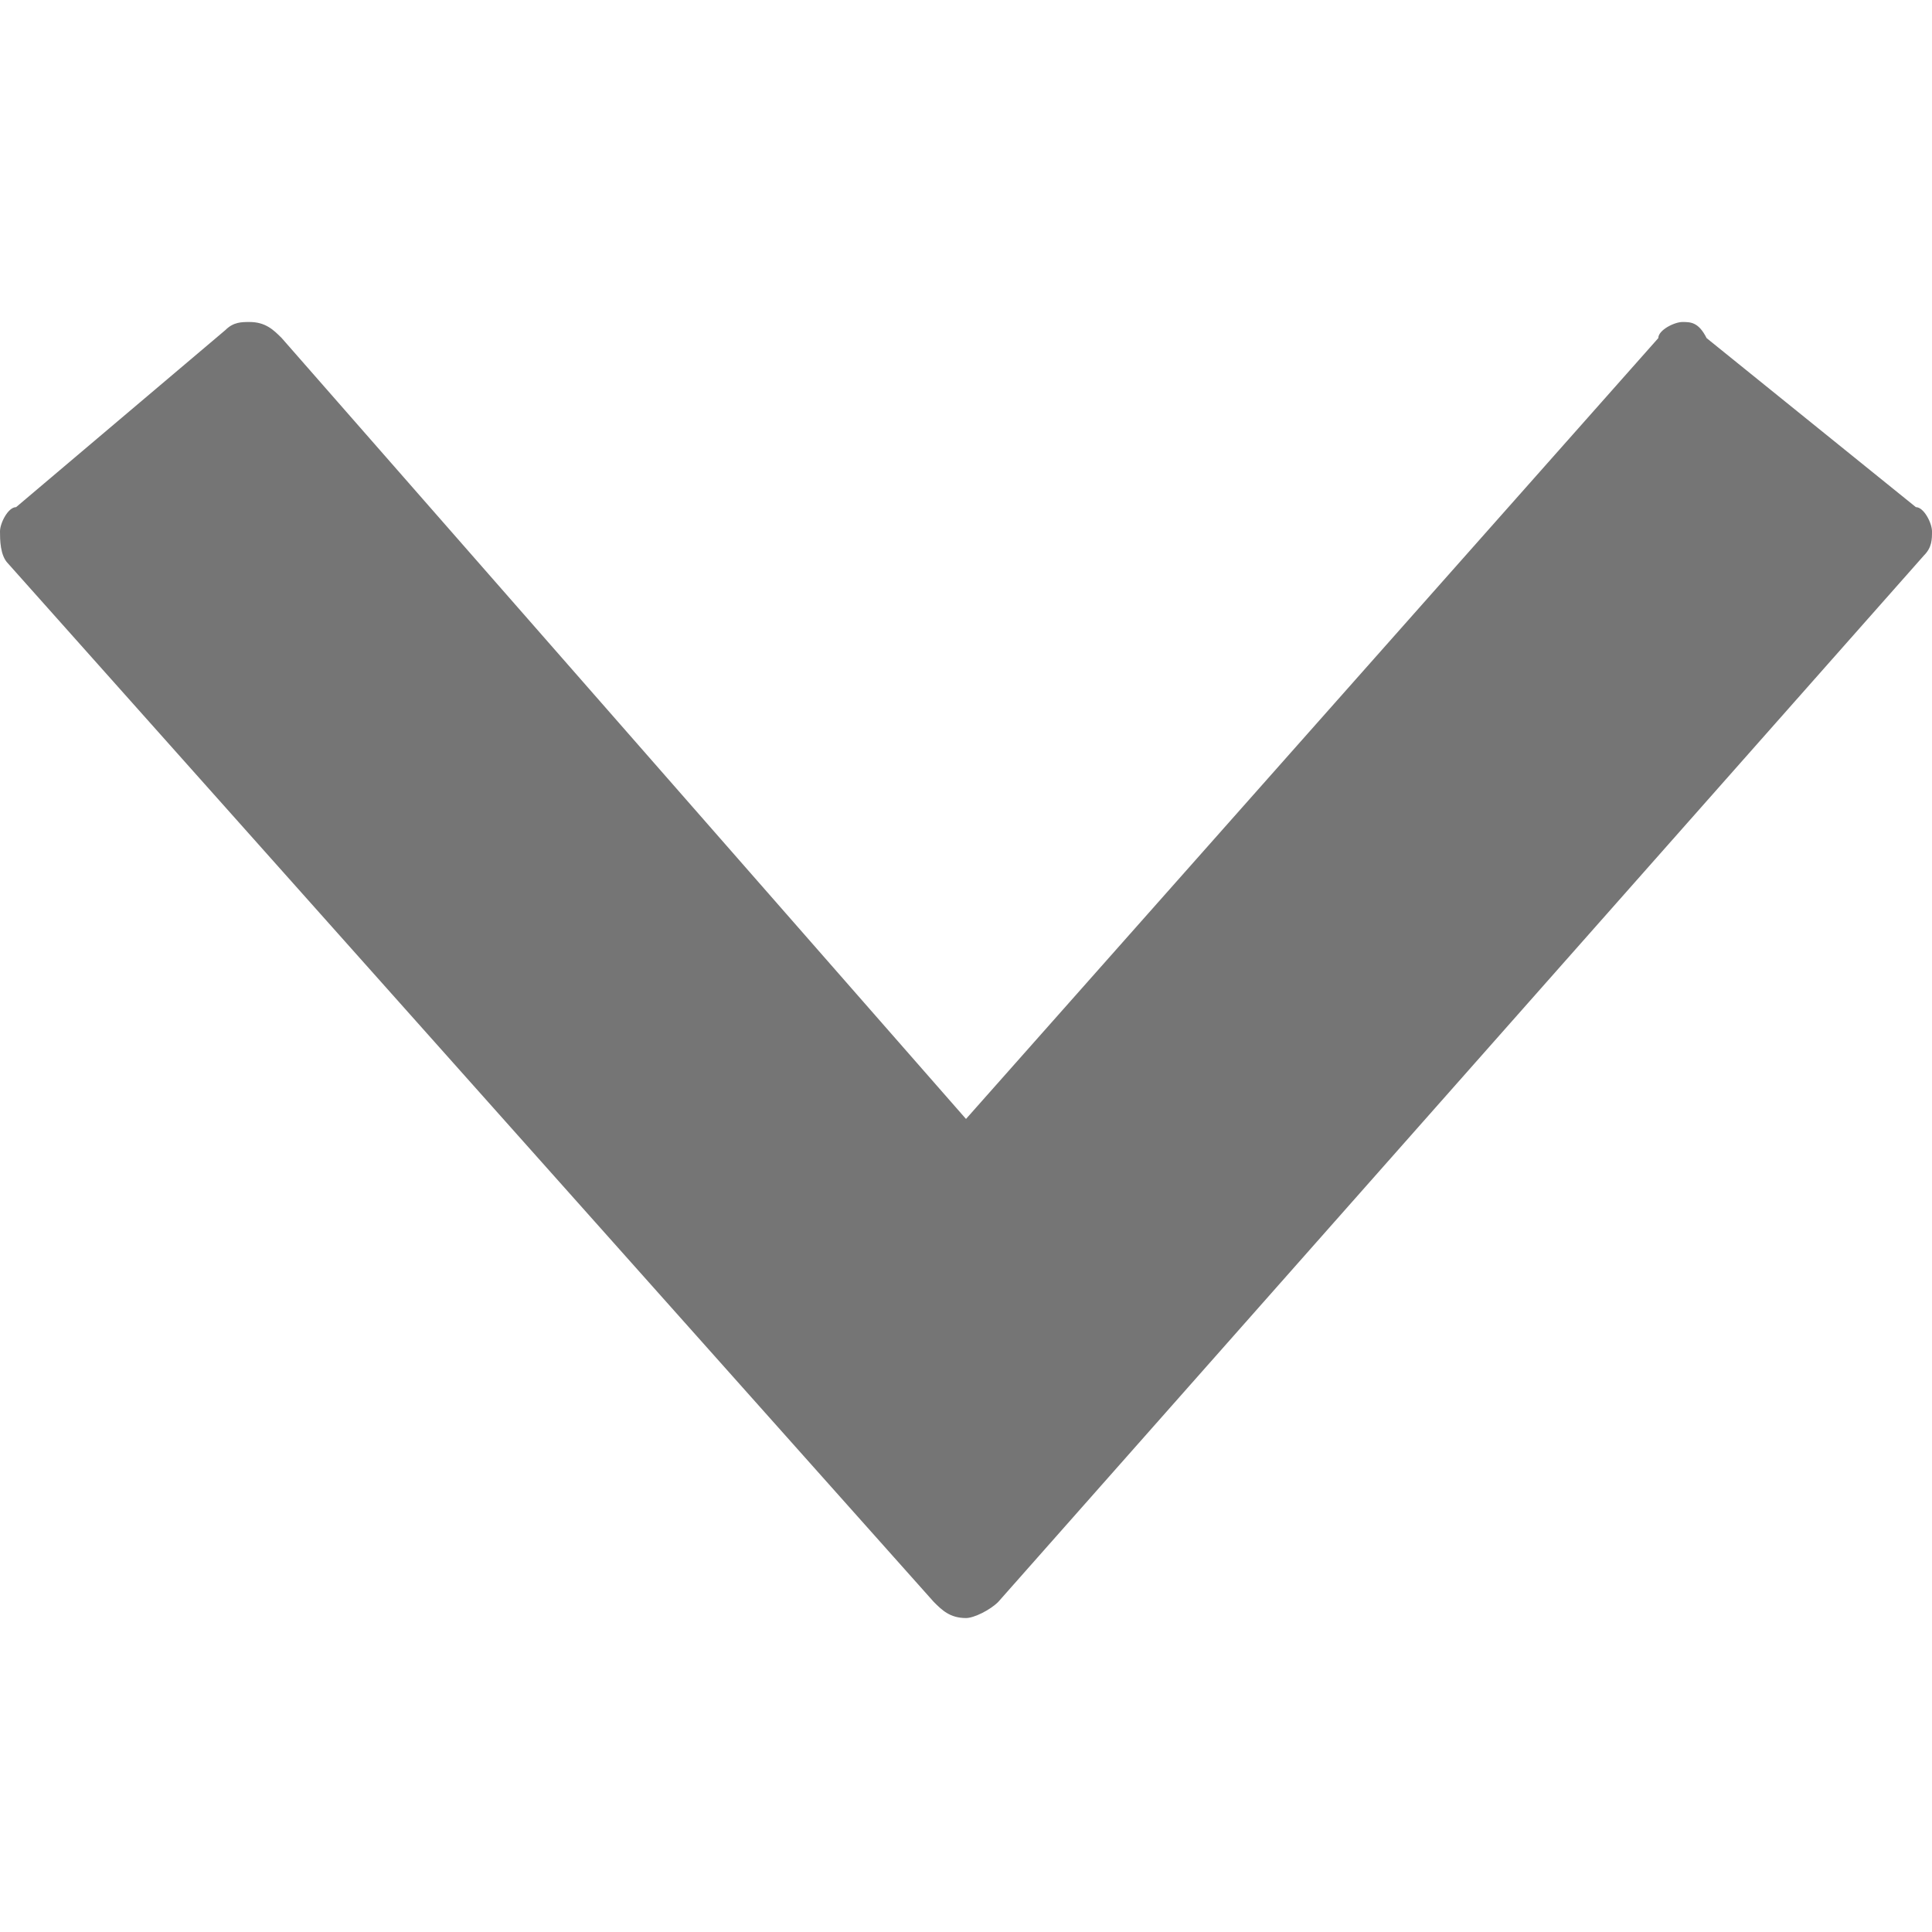
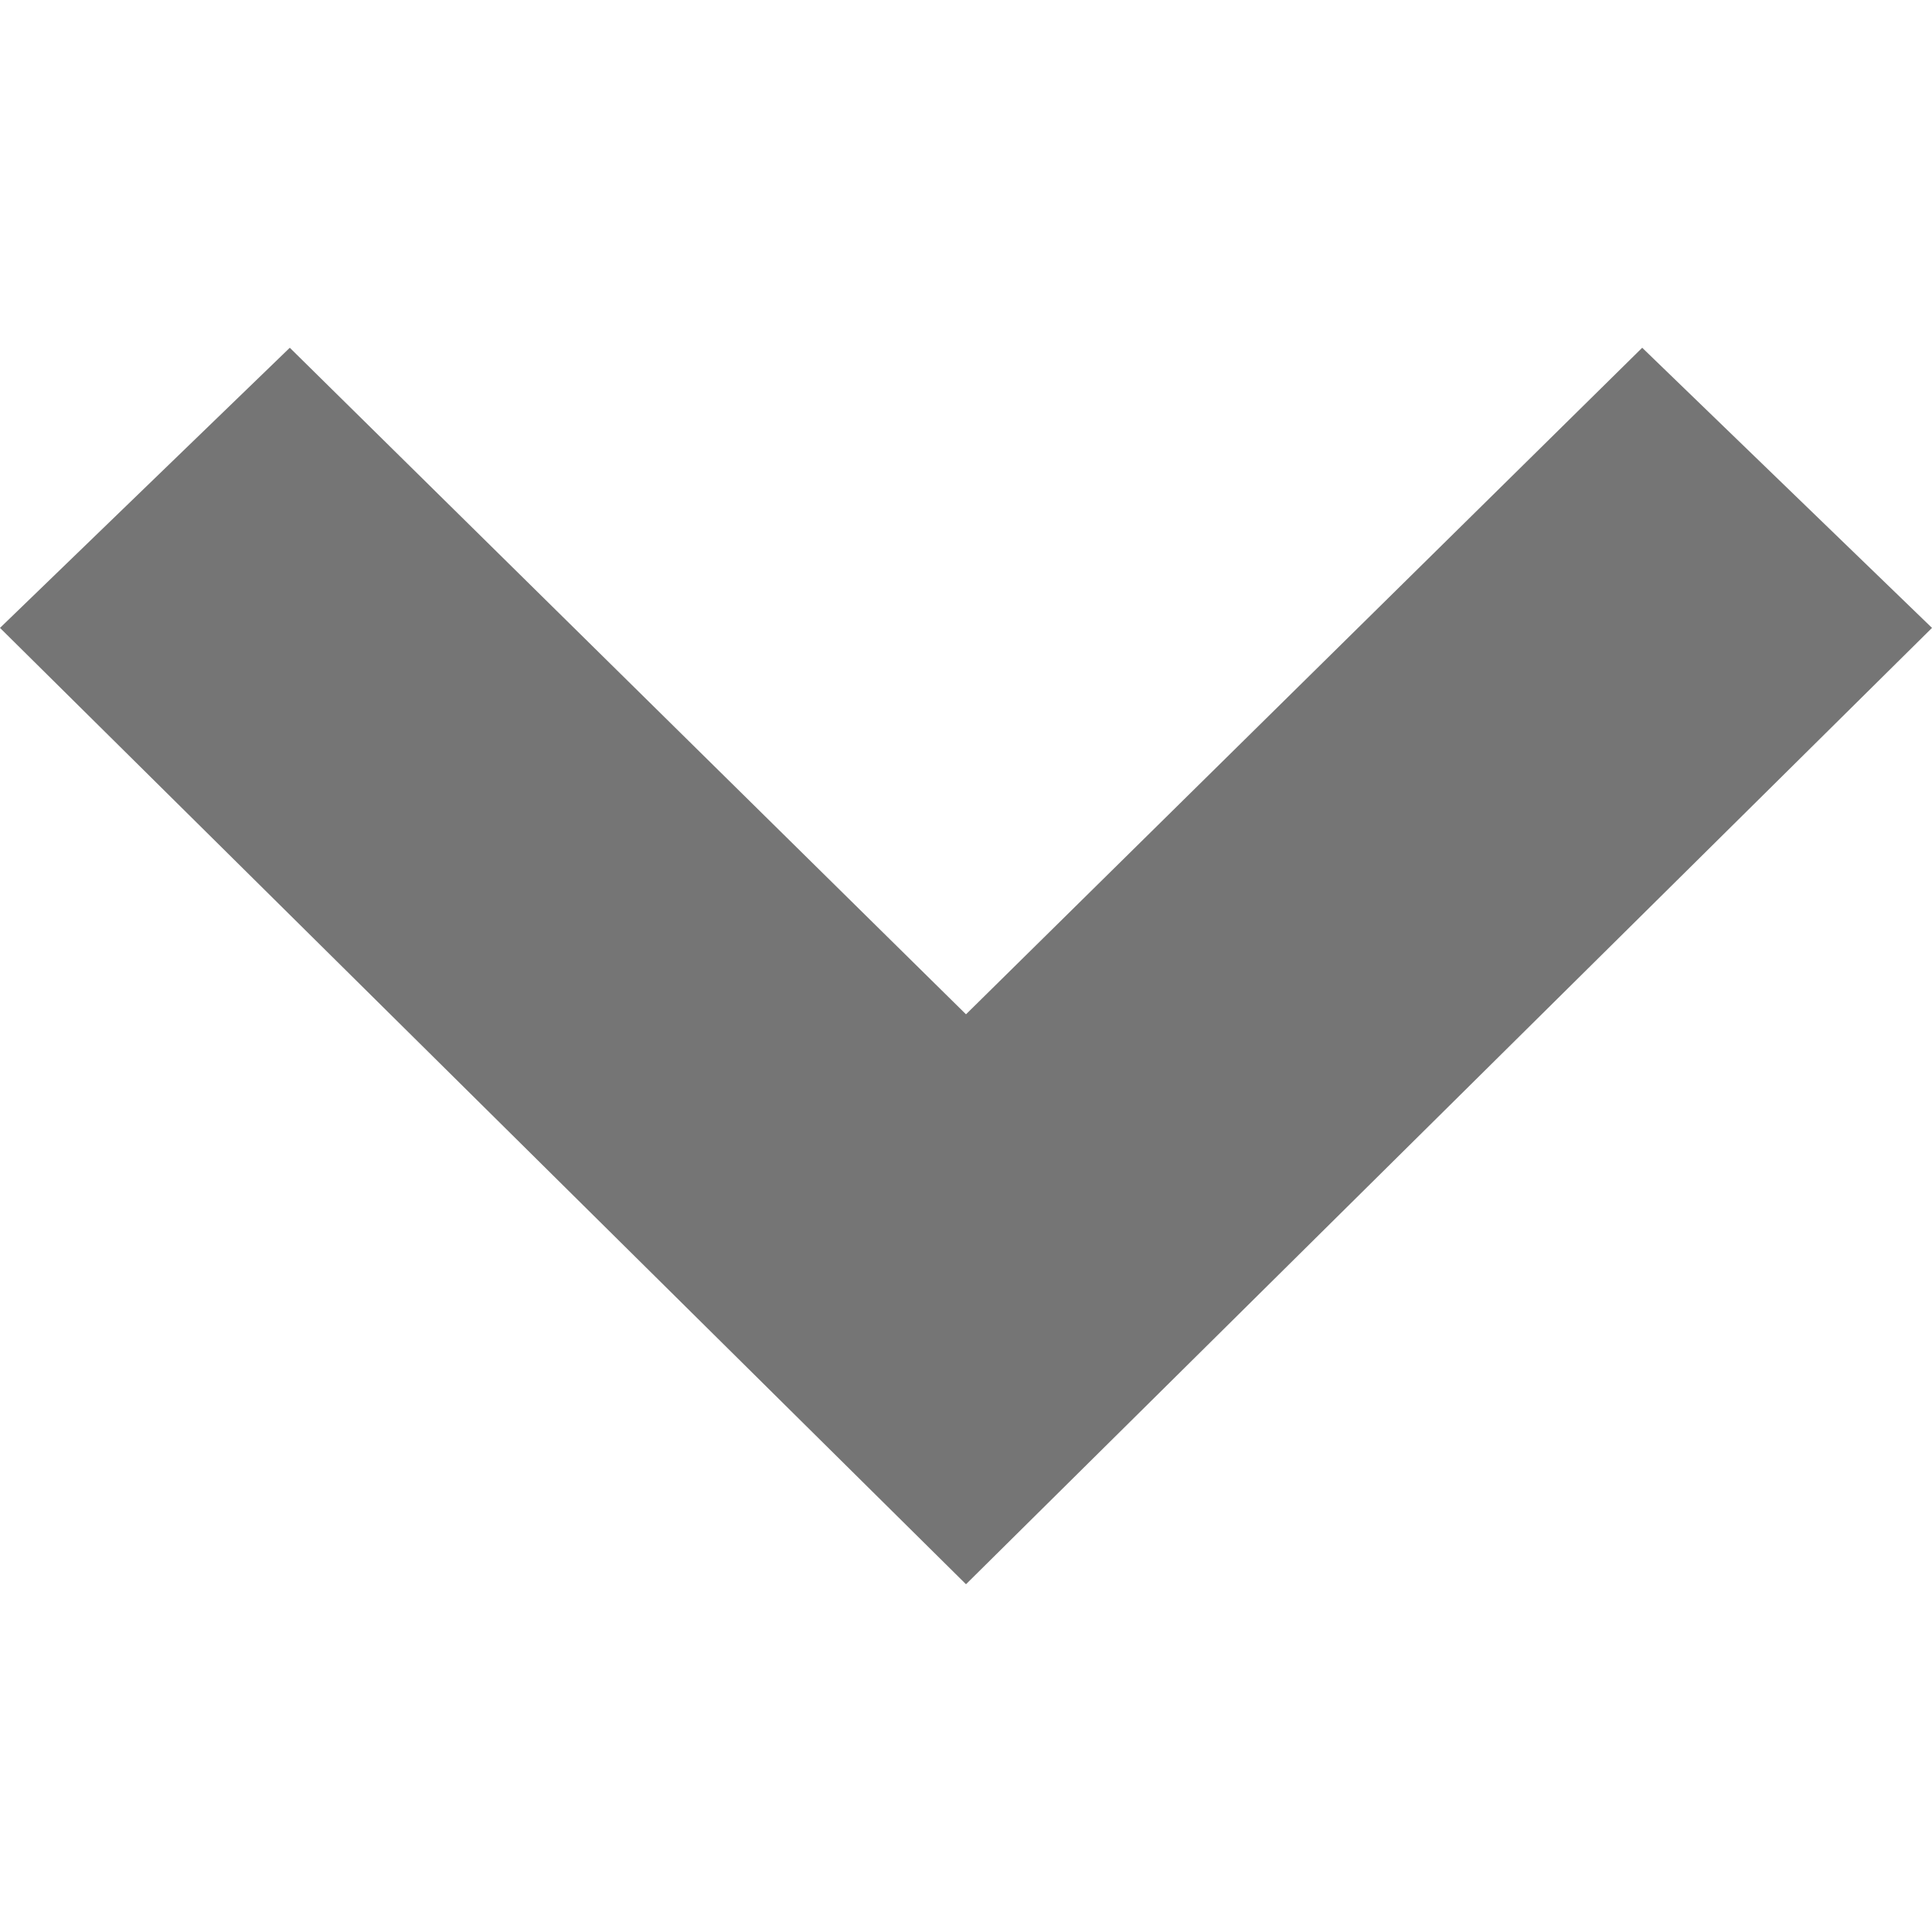
- <svg xmlns="http://www.w3.org/2000/svg" xmlns:xlink="http://www.w3.org/1999/xlink" version="1.1" id="Calque_1" x="0px" y="0px" viewBox="0 0 24 24" style="enable-background:new 0 0 24 24;" xml:space="preserve">
-   <g fill="none" fill-rule="evenodd">
-     <defs>
-       <rect id="SVGID_1_" y="0" width="24" height="24" />
-     </defs>
-     <clipPath id="SVGID_2_">
-       <use xlink:href="#SVGID_1_" style="overflow:visible;" />
-     </clipPath>
-     <g class="st0">
-       <path fill="#757575" d="M23.8,6.3l-2.6-2.1C21.1,4,21,4,20.9,4c-0.1,0-0.3,0.1-0.3,0.2L12,13.9L3.5,4.2C3.4,4.1,3.3,4,3.1,4    C3,4,2.9,4,2.8,4.1L0.2,6.3C0.1,6.3,0,6.5,0,6.6c0,0.1,0,0.3,0.1,0.4l11.5,12.9c0.1,0.1,0.2,0.2,0.4,0.2c0.1,0,0.3-0.1,0.4-0.2    L23.9,6.9C24,6.8,24,6.7,24,6.6C24,6.5,23.9,6.3,23.8,6.3z" />
+ <svg xmlns="http://www.w3.org/2000/svg" version="1.1" id="Calque_1" x="0px" y="0px" viewBox="0 0 20 20" style="enable-background:new 0 0 20 20;" xml:space="preserve">
+   <style type="text/css">
+ 	.st0{fill:#546E7A;}
+ </style>
+   <g id="Page-1">
+     <g id="arrow_down">
+       <polygon fill="#757575" points="0,6.5 3,3.6 10,10.5 17,3.6 20,6.5 10,16.4   " />
    </g>
  </g>
</svg>
